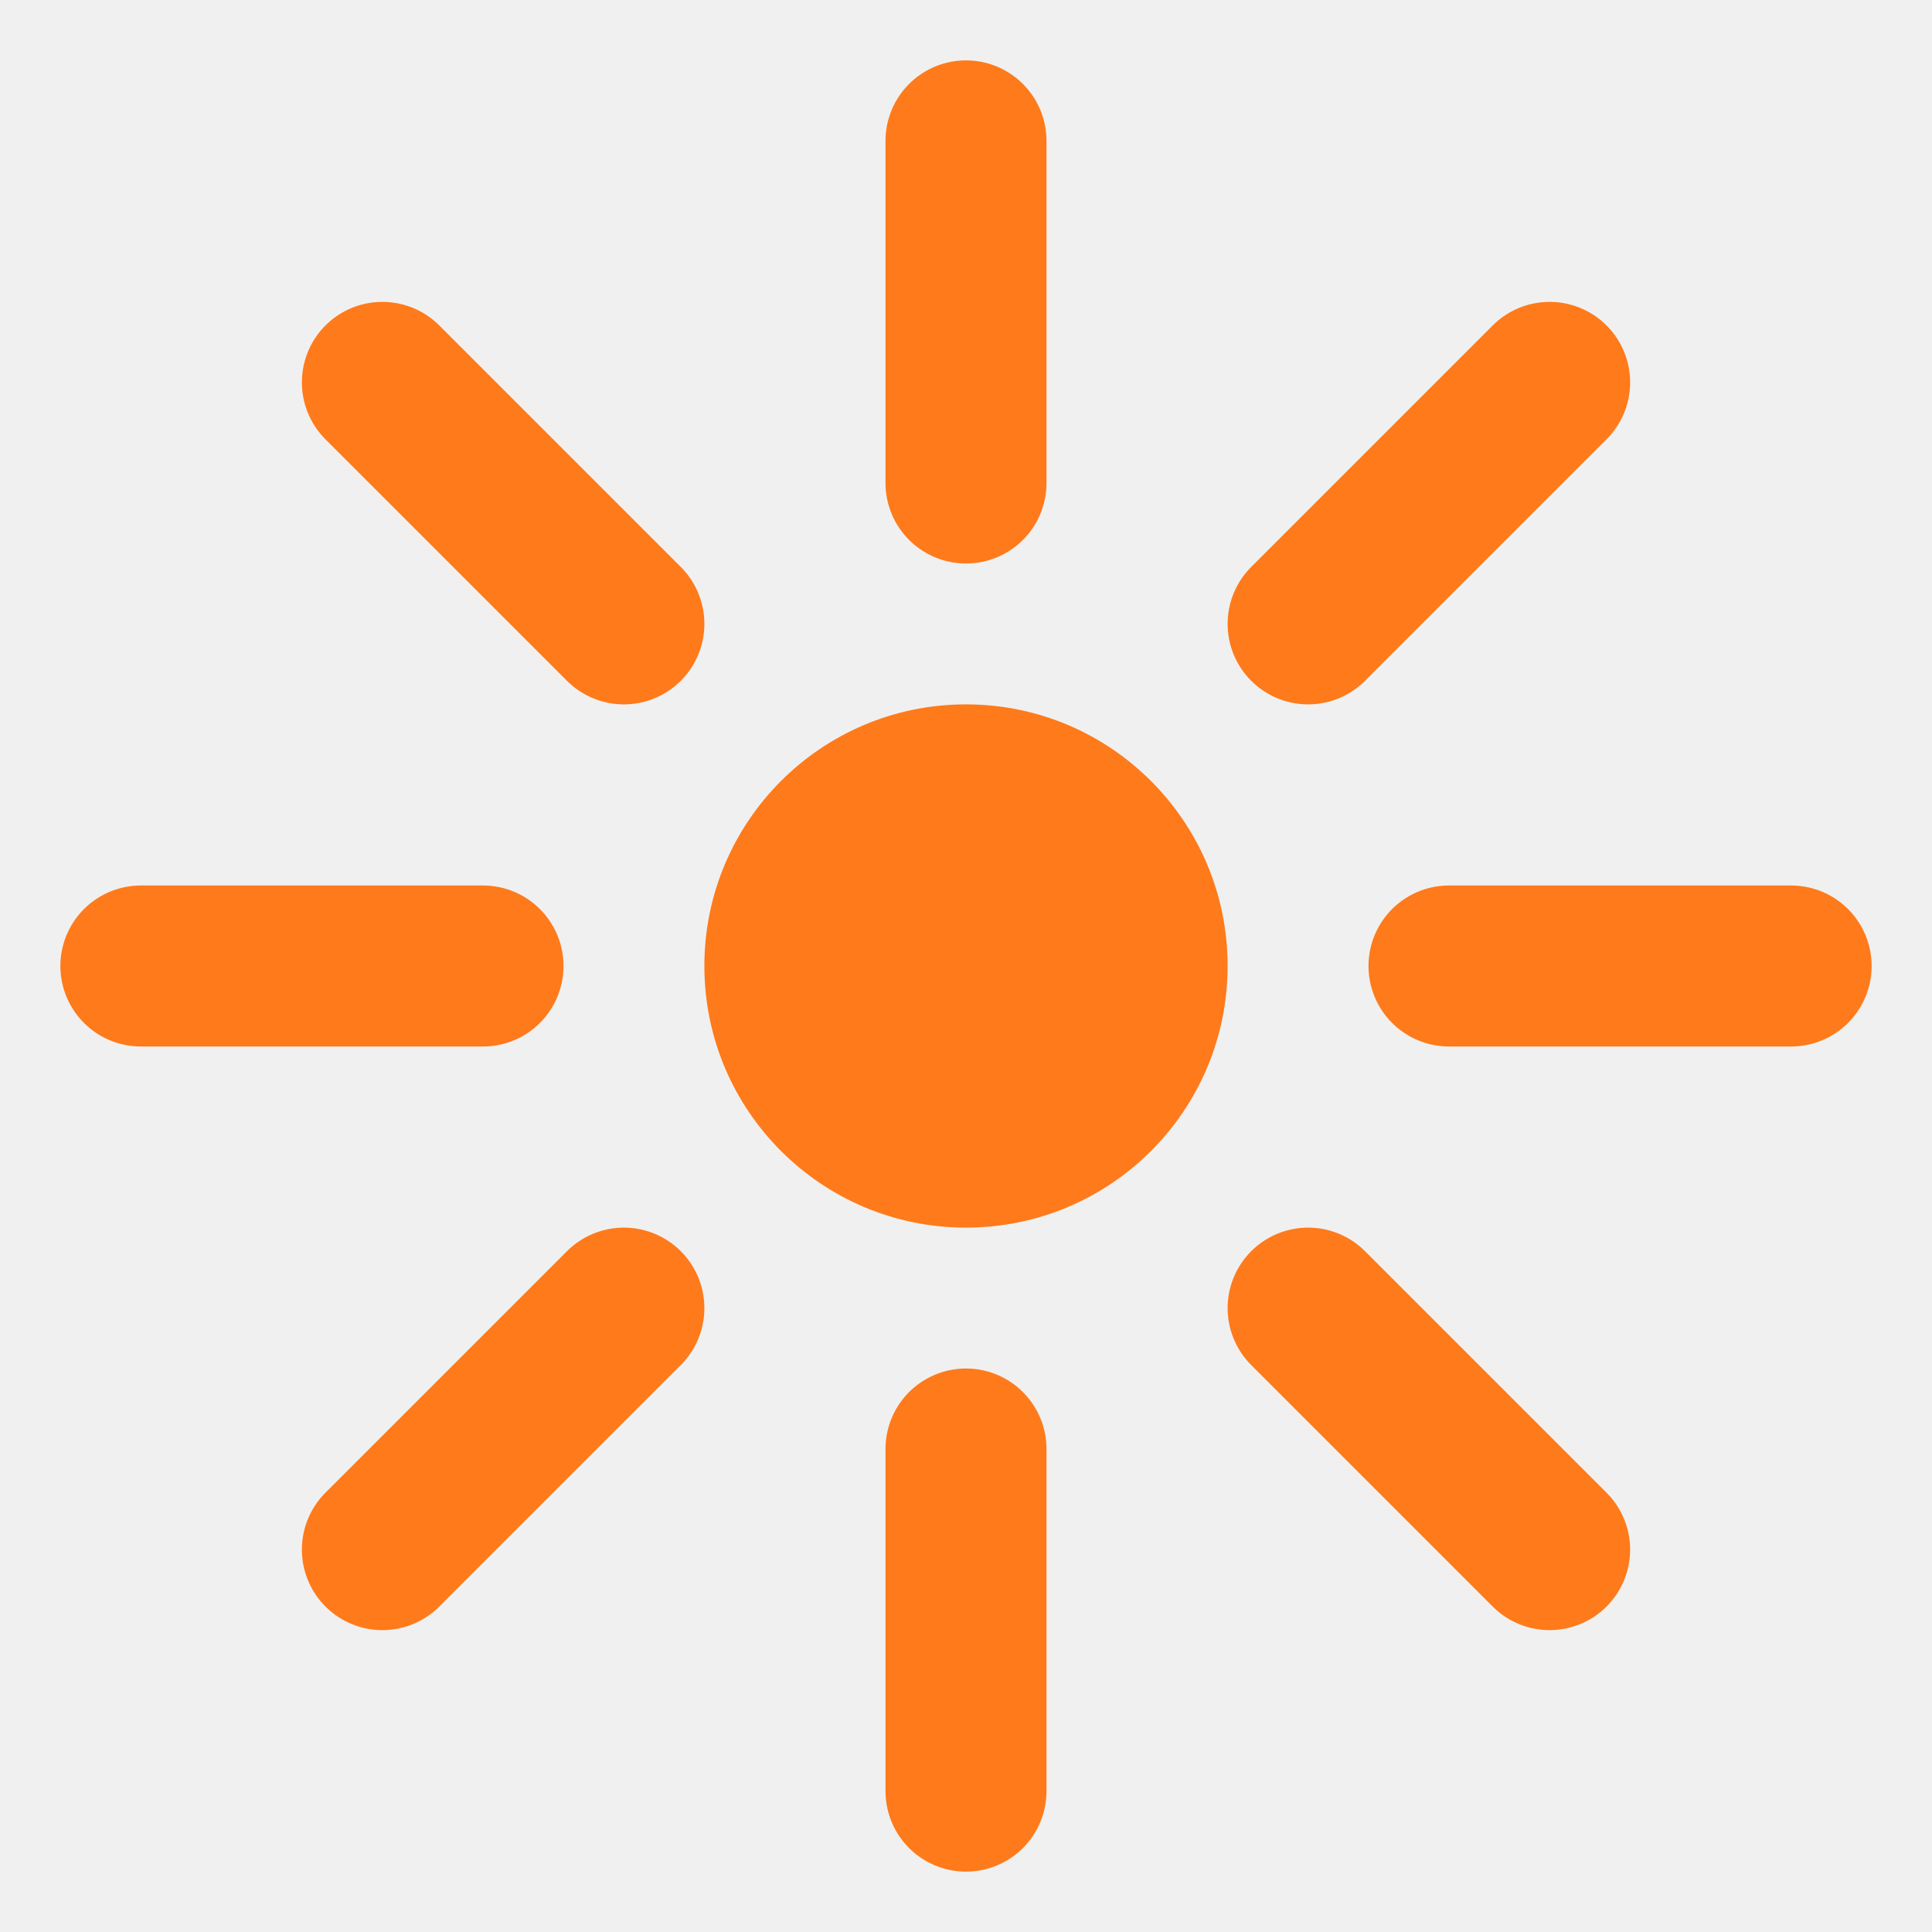
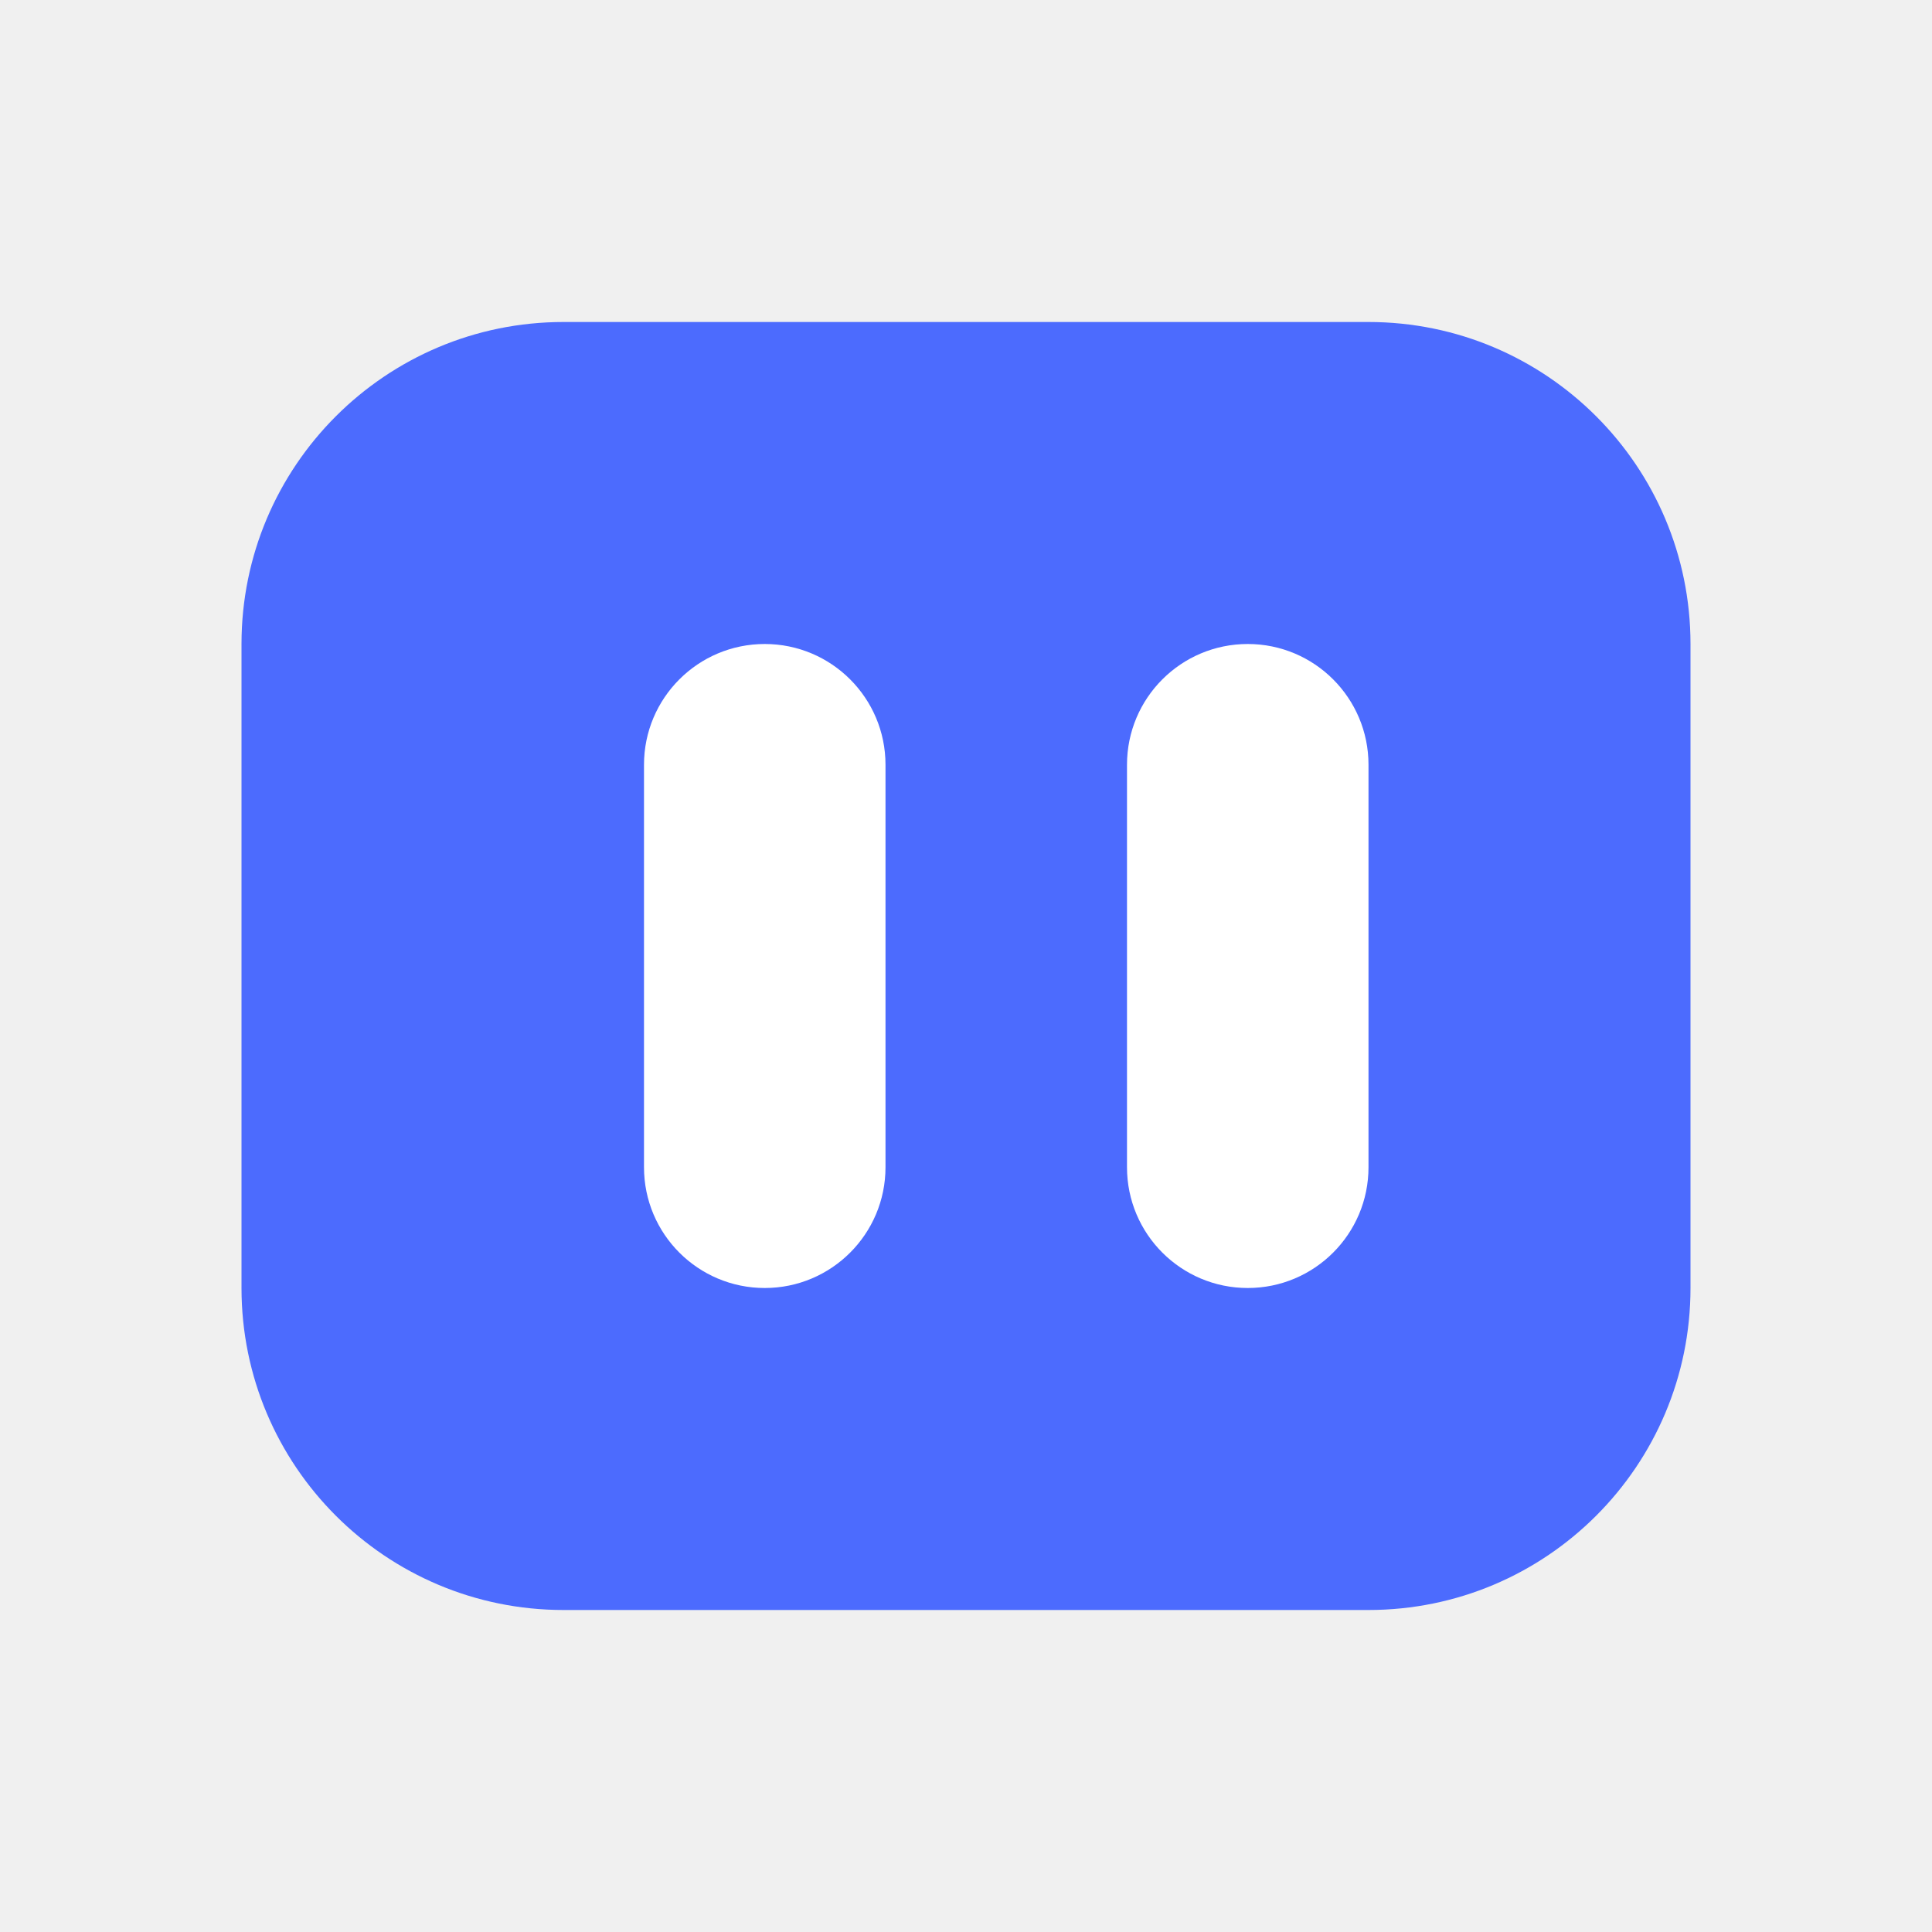
<svg xmlns="http://www.w3.org/2000/svg" viewBox="0 0 24 24" fill="none">
-   <circle cx="12" cy="12" r="3.25" fill="#FF7A1A" />
-   <path d="M12 1.75v4.25" stroke="#FF7A1A" stroke-linecap="round" stroke-width="2" />
-   <path d="M12 18v4.25" stroke="#FF7A1A" stroke-linecap="round" stroke-width="2" />
-   <path d="M1.75 12H6" stroke="#FF7A1A" stroke-linecap="round" stroke-width="2" />
-   <path d="M18 12h4.25" stroke="#FF7A1A" stroke-linecap="round" stroke-width="2" />
-   <path d="M4.75 4.75l3 3" stroke="#FF7A1A" stroke-linecap="round" stroke-width="2" />
-   <path d="M16.25 16.25l3 3" stroke="#FF7A1A" stroke-linecap="round" stroke-width="2" />
-   <path d="M19.25 4.75l-3 3" stroke="#FF7A1A" stroke-linecap="round" stroke-width="2" />
-   <path d="M7.75 16.25l-3 3" stroke="#FF7A1A" stroke-linecap="round" stroke-width="2" />
+   <rect x="3" y="4" width="18" height="16" rx="4" fill="#4C6BFE" />
+   <rect x="8" y="8" width="3" height="8" rx="1.5" fill="#fff" />
+   <rect x="14" y="8" width="3" height="8" rx="1.5" fill="#fff" />
</svg>
